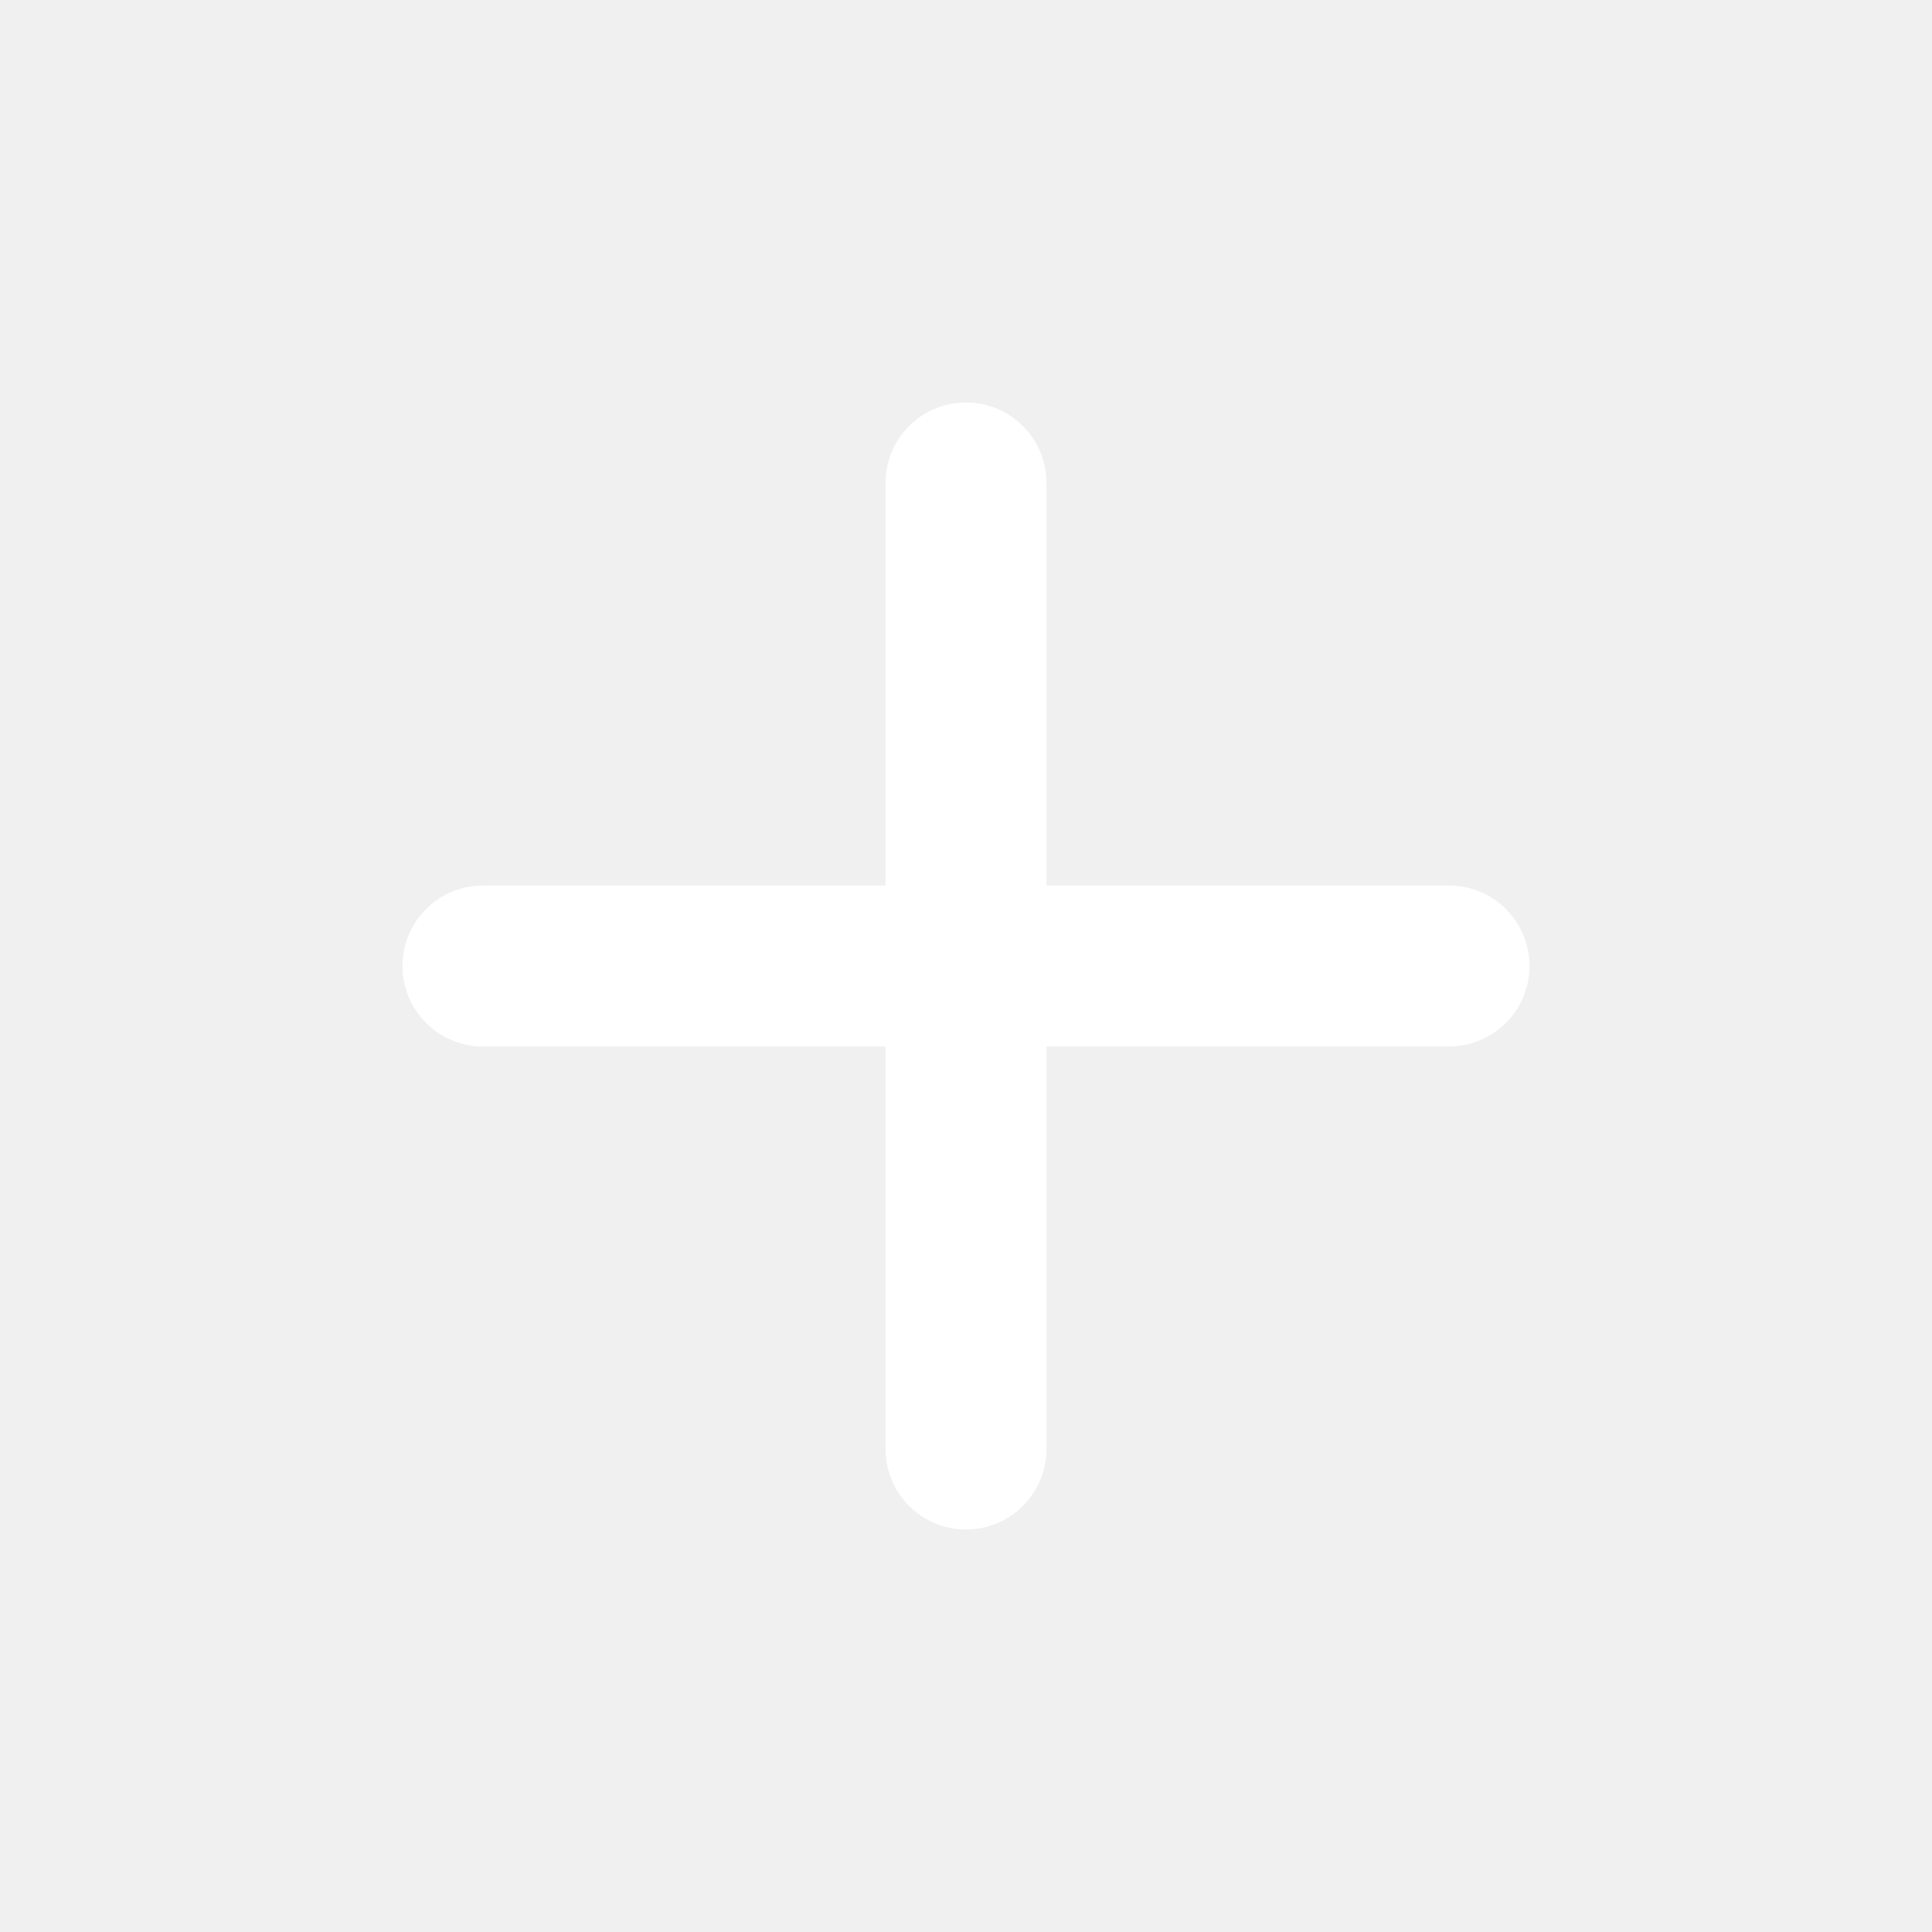
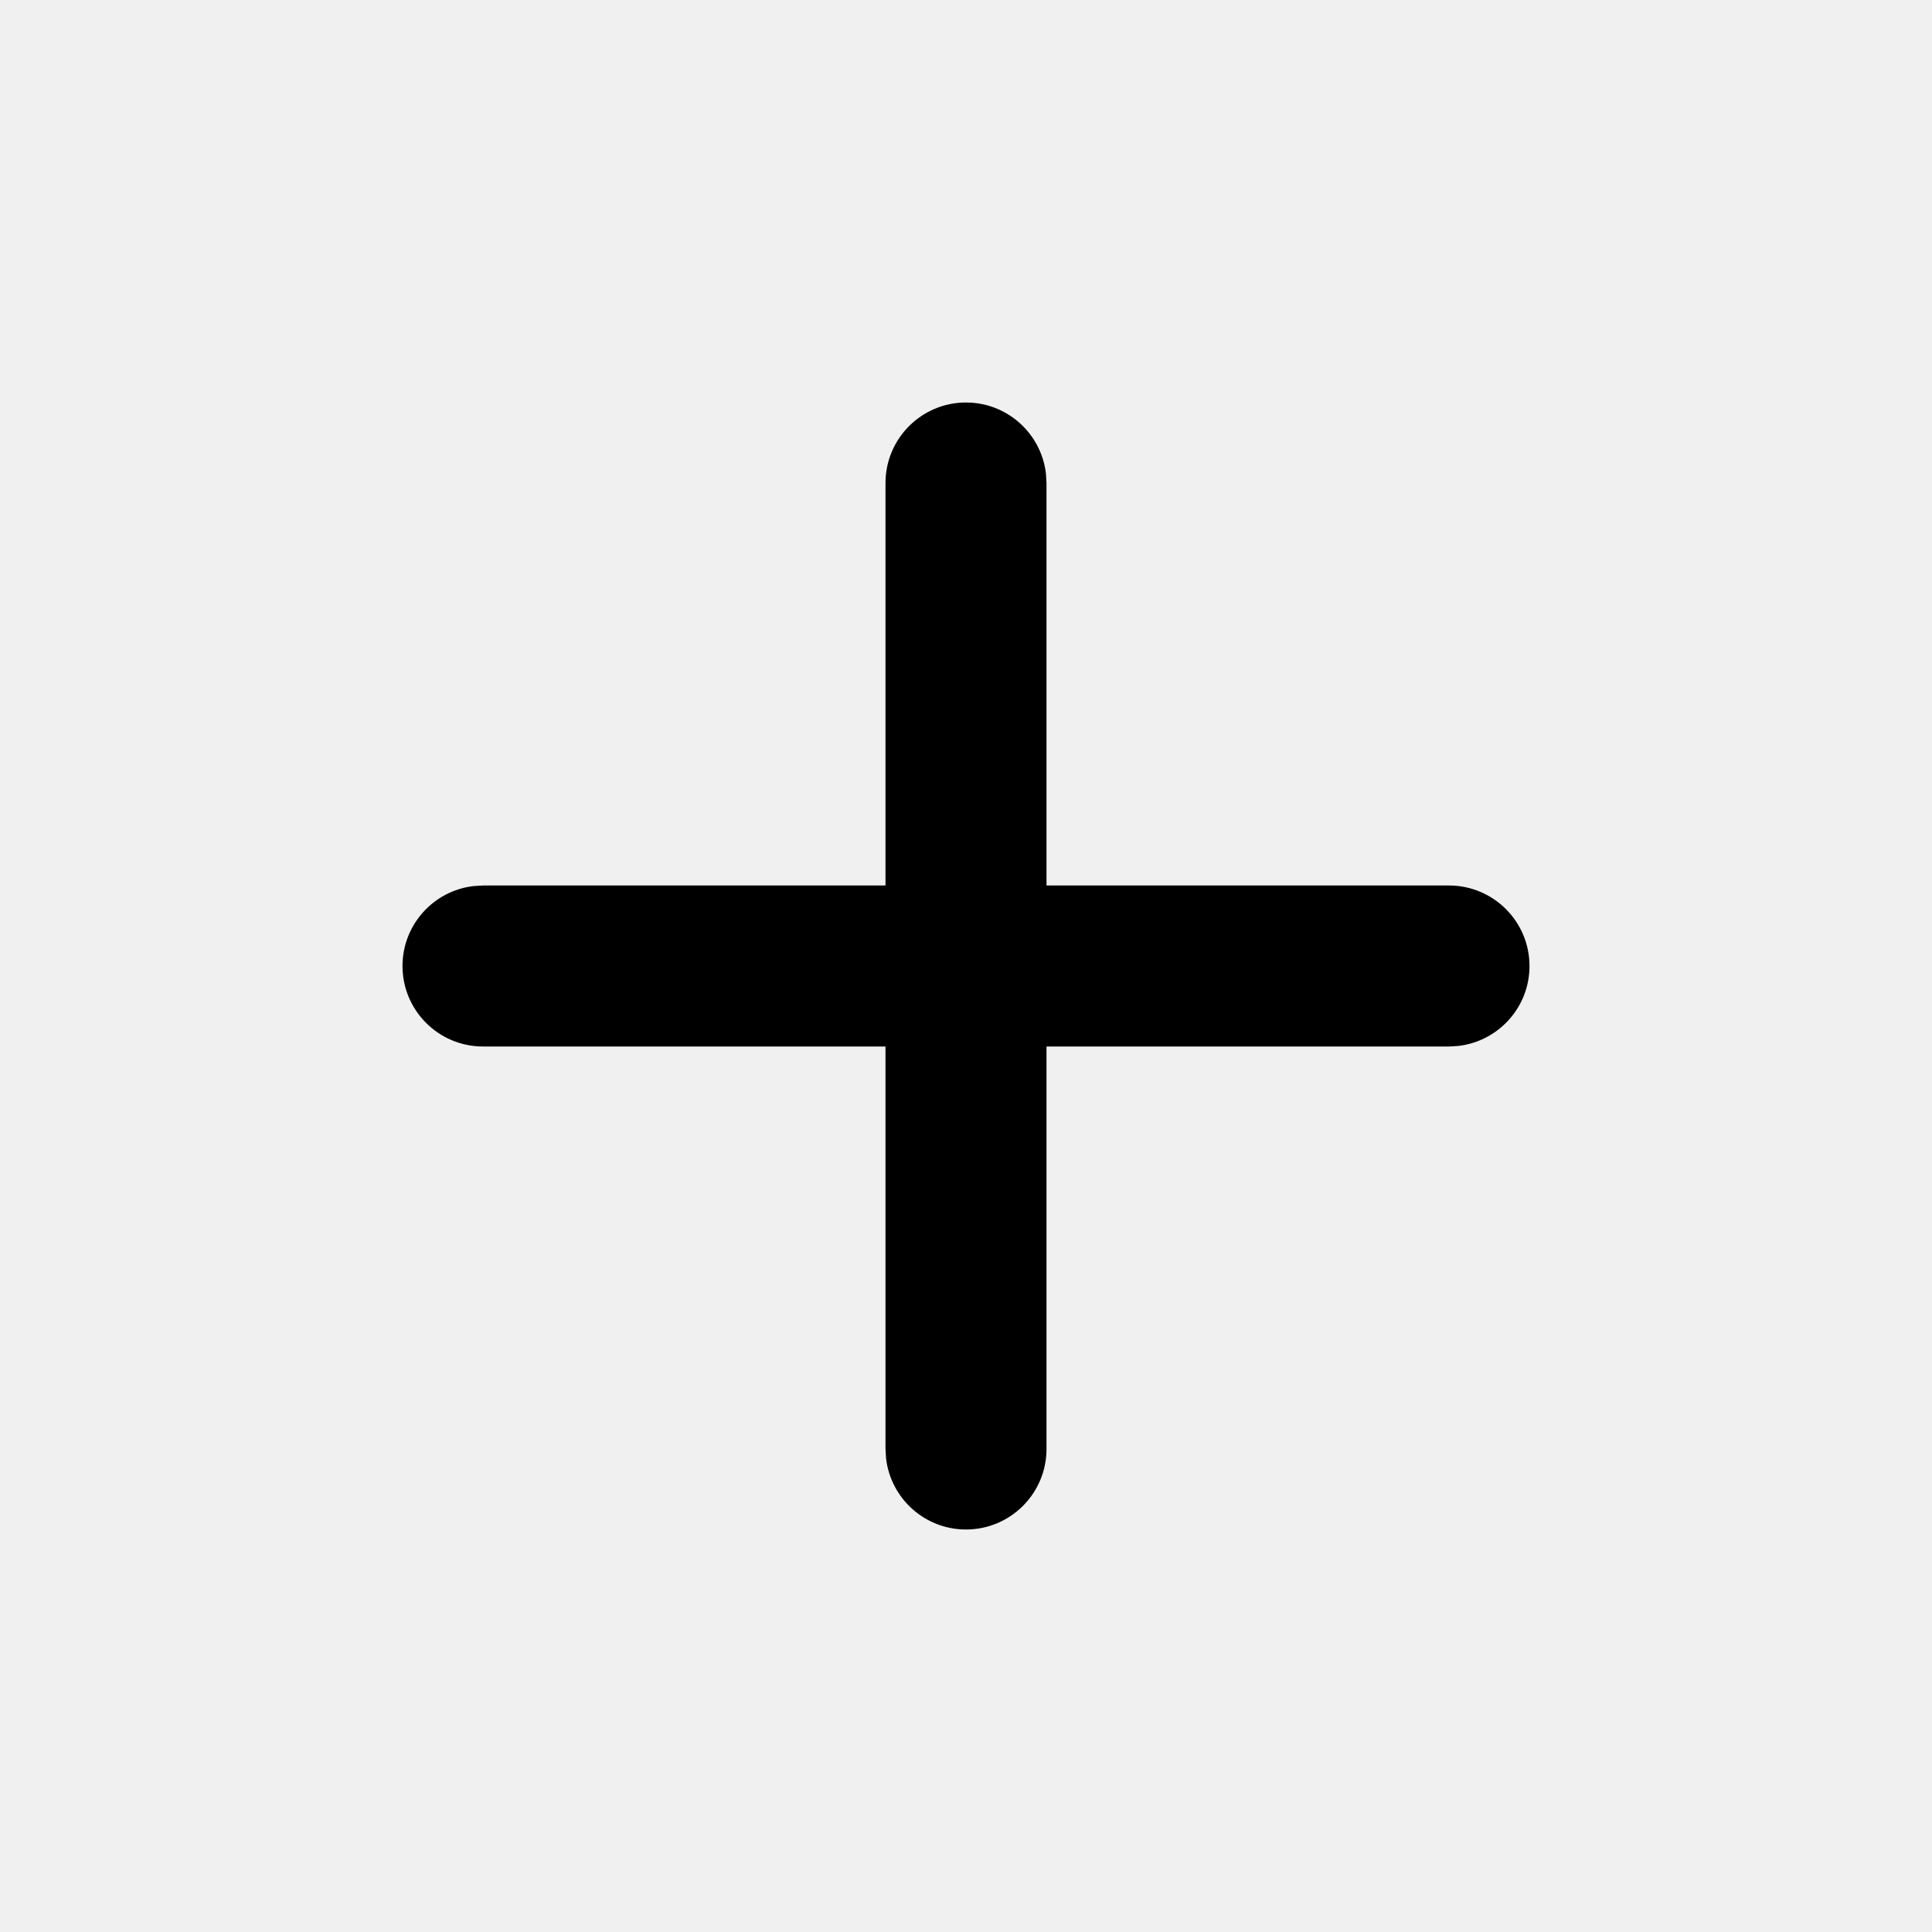
<svg xmlns="http://www.w3.org/2000/svg" width="24" height="24" viewBox="0 0 24 24" fill="currentColor">
-   <path fill-rule="evenodd" clip-rule="evenodd" d="M12.993 5.883C12.935 5.386 12.513 5 12 5C11.448 5 11 5.448 11 6V11H6L5.883 11.007C5.386 11.065 5 11.487 5 12C5 12.552 5.448 13 6 13H11V18L11.007 18.117C11.065 18.614 11.487 19 12 19C12.552 19 13 18.552 13 18V13H18L18.117 12.993C18.614 12.935 19 12.513 19 12C19 11.448 18.552 11 18 11H13V6L12.993 5.883Z" fill="white" />
+   <path fill-rule="evenodd" clip-rule="evenodd" d="M12.993 5.883C12.935 5.386 12.513 5 12 5C11.448 5 11 5.448 11 6V11H6L5.883 11.007C5.386 11.065 5 11.487 5 12C5 12.552 5.448 13 6 13H11V18L11.007 18.117C11.065 18.614 11.487 19 12 19C12.552 19 13 18.552 13 18V13H18L18.117 12.993C18.614 12.935 19 12.513 19 12C19 11.448 18.552 11 18 11H13V6L12.993 5.883Z" fill="currentColor" />
</svg>
